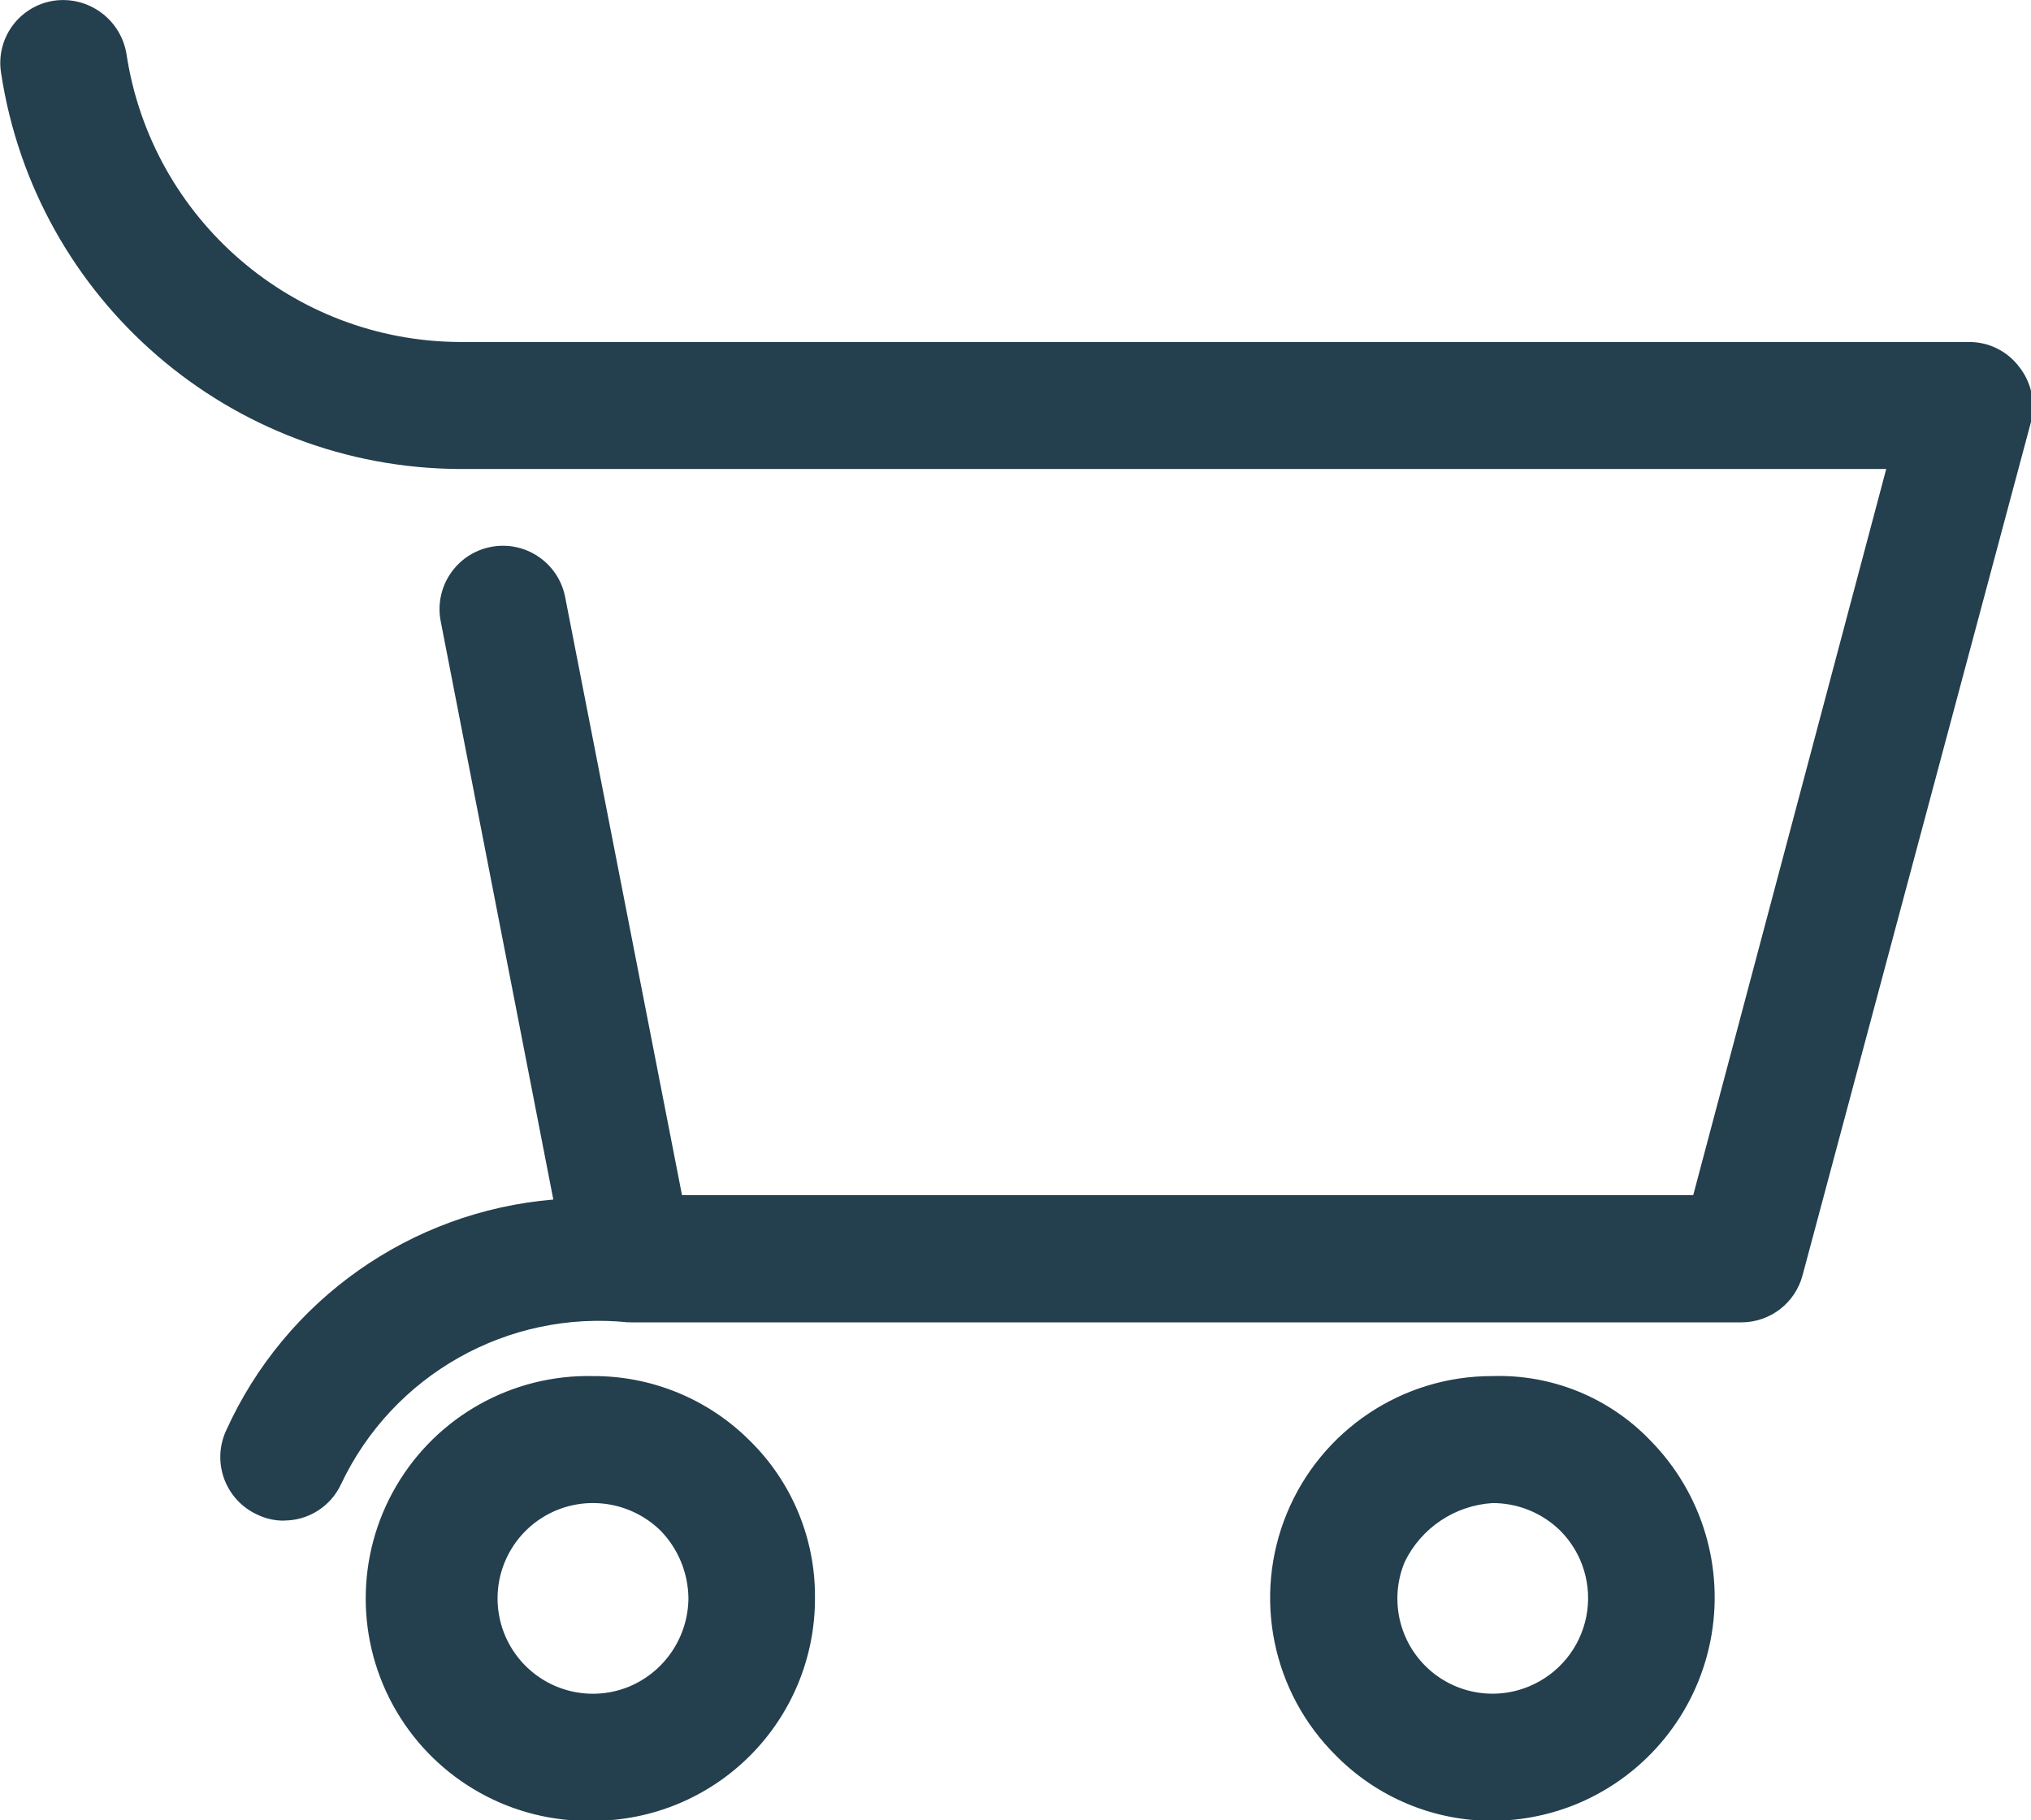
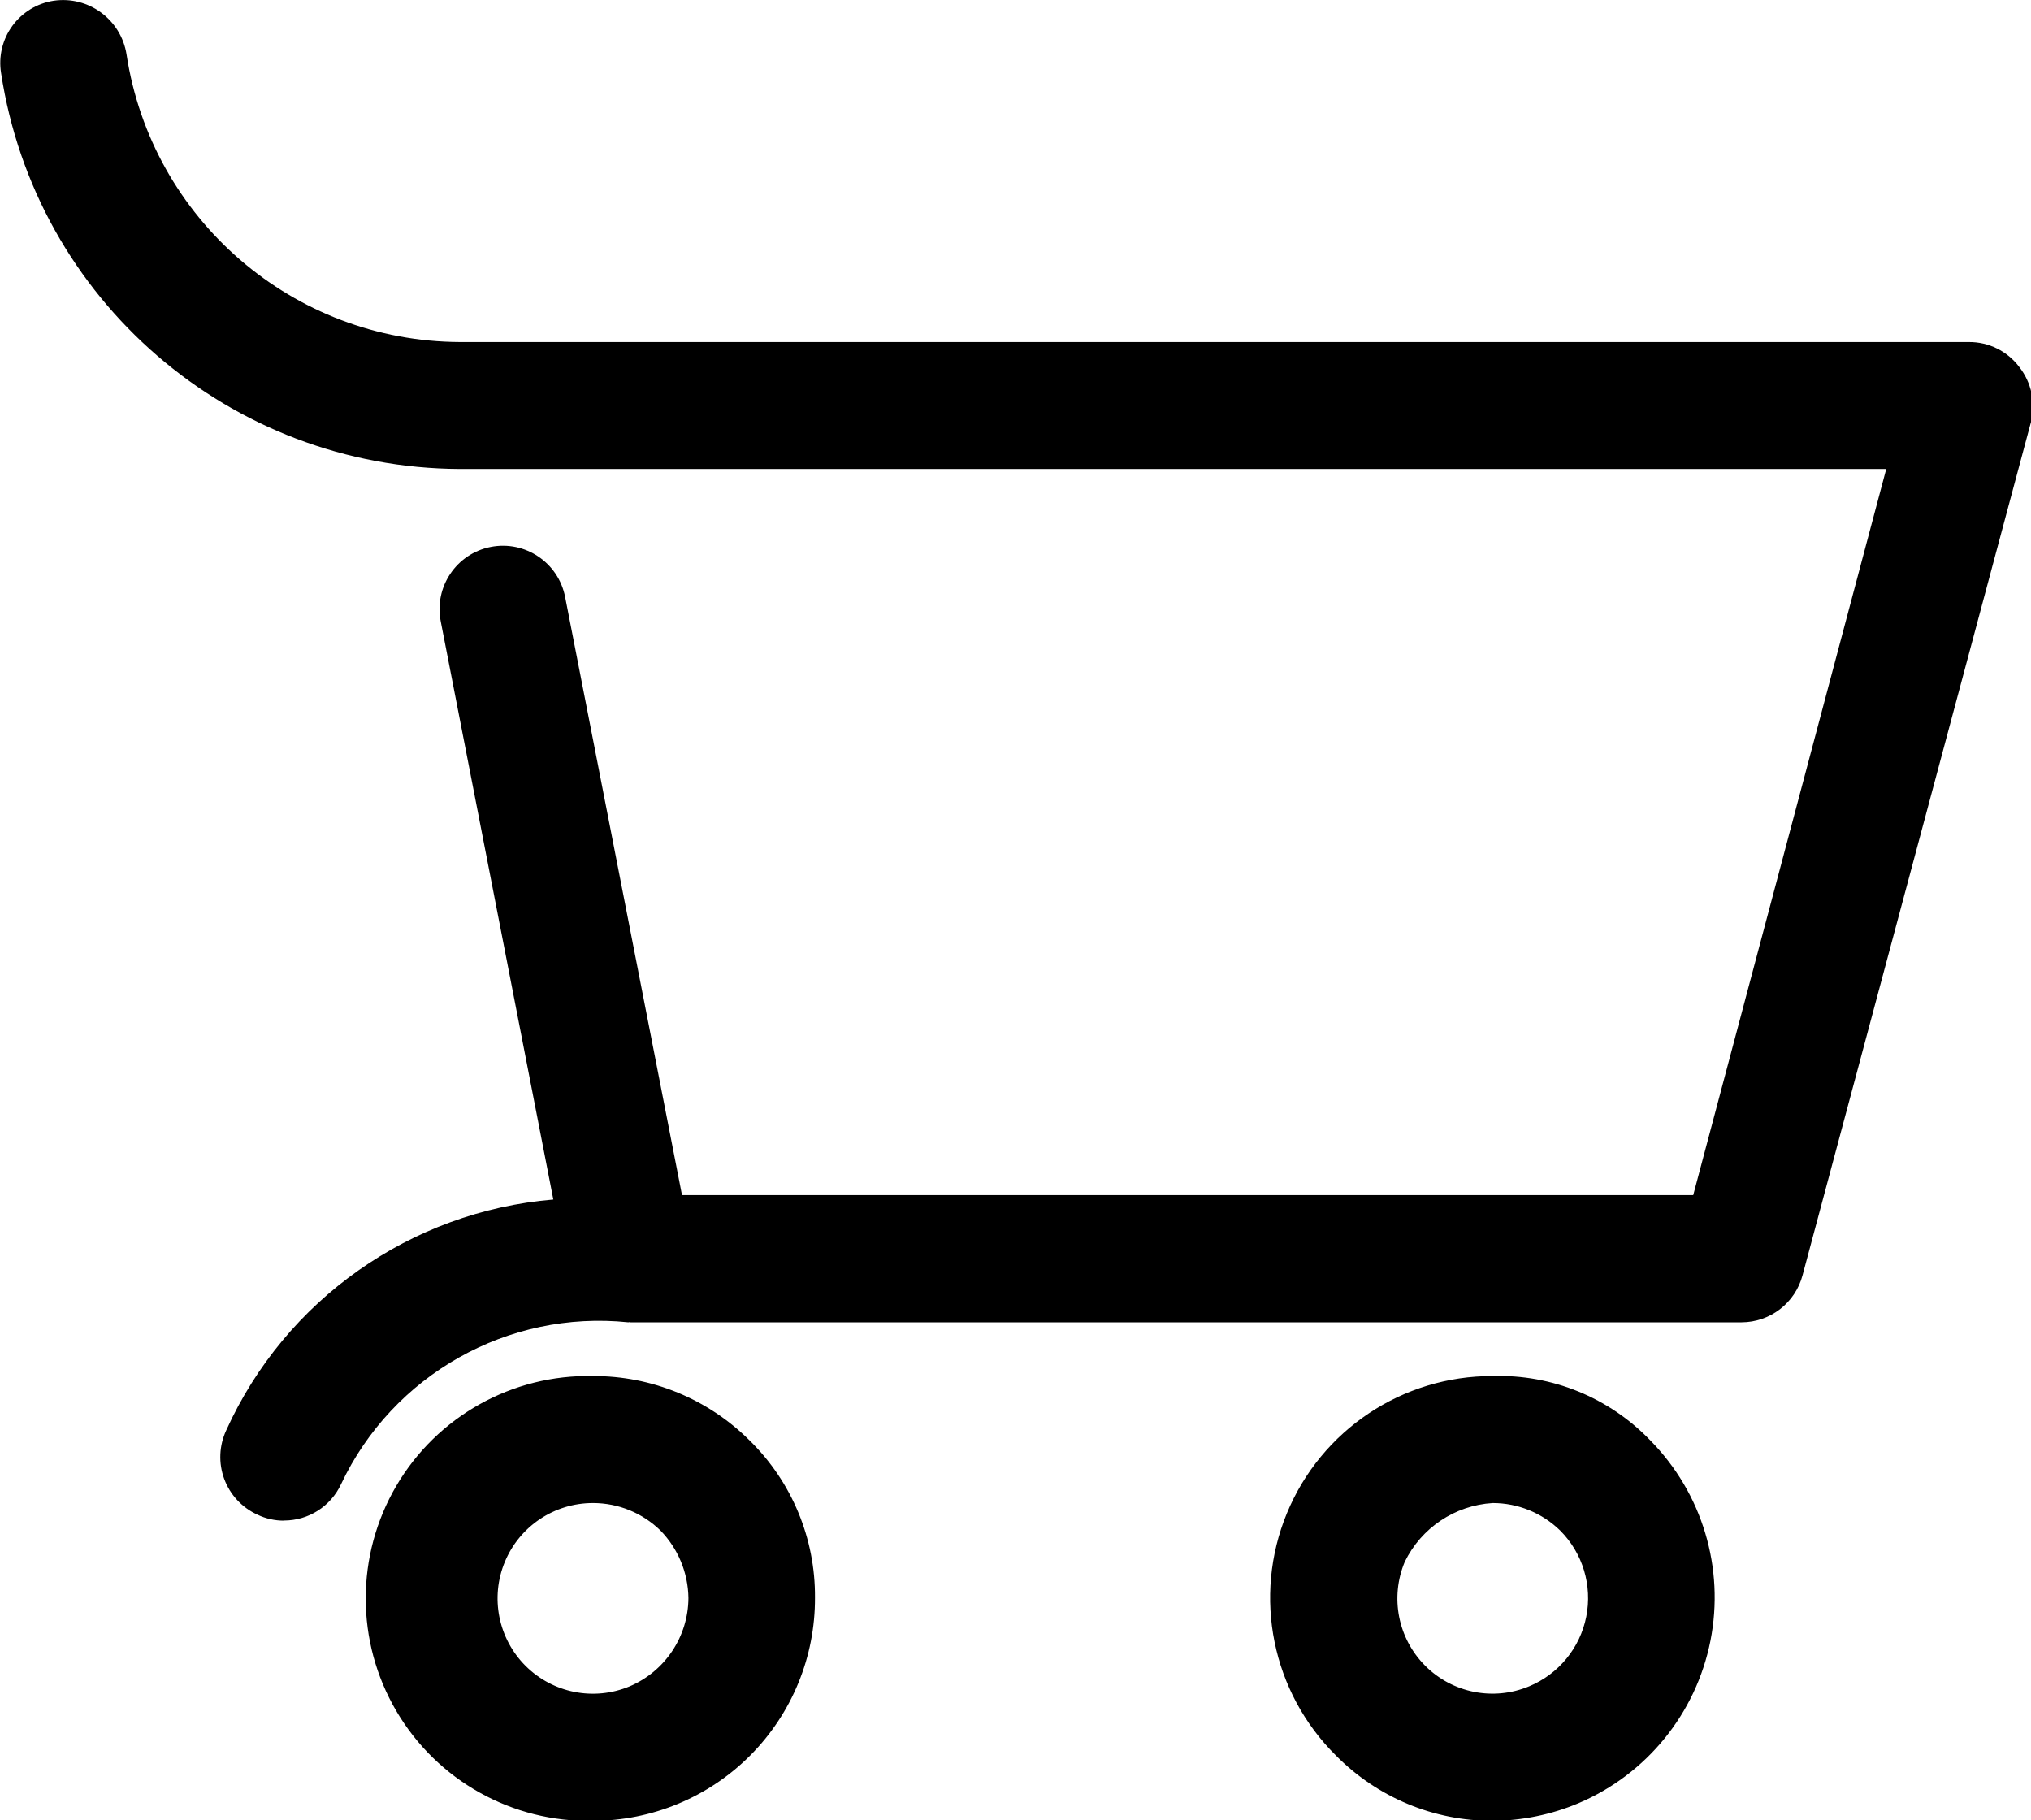
<svg xmlns="http://www.w3.org/2000/svg" width="18.94" height="16.969">
-   <path d="M5.53 16.978a2.074 2.074 0 110-4.147 2.056 2.056 0 011.46.6 2.03 2.03 0 01.61 1.466 2.071 2.071 0 01-2.07 2.081zm0-2.963a.889.889 0 10.34 1.71.9.9 0 00.55-.824.92.92 0 00-.26-.629.9.9 0 00-.63-.257zm8.39 2.963a2.045 2.045 0 01-1.46-.607 2.068 2.068 0 011.46-3.54 1.953 1.953 0 011.47.6 2.085 2.085 0 01-.67 3.383 2.093 2.093 0 01-.8.164zm0-2.963a.978.978 0 00-.82.548.887.887 0 001.16 1.161.891.891 0 00.29-1.452.9.9 0 00-.63-.257zm-11.27.164a.562.562 0 01-.25-.056.59.59 0 01-.29-.787 3.686 3.686 0 013.05-2.151L4.11 5.794a.591.591 0 111.16-.228l1.09 5.578h9.43l1.8-6.771H4.29A4.346 4.346 0 01.01.68.587.587 0 01.5.007a.6.6 0 01.68.5 3.159 3.159 0 003.11 2.682h14.07a.582.582 0 01.47.232.594.594 0 01.11.513l-2.13 7.956a.59.59 0 01-.57.44H5.88a.03.03 0 00-.02 0 2.66 2.66 0 00-2.68 1.51.586.586 0 01-.53.338z" fill="#243f4d" fill-rule="evenodd" />
+   <path d="M5.53 16.978a2.074 2.074 0 110-4.147 2.056 2.056 0 011.46.6 2.03 2.03 0 01.61 1.466 2.071 2.071 0 01-2.07 2.081zm0-2.963a.889.889 0 10.34 1.71.9.9 0 00.55-.824.92.92 0 00-.26-.629.9.9 0 00-.63-.257zm8.39 2.963a2.045 2.045 0 01-1.46-.607 2.068 2.068 0 011.46-3.54 1.953 1.953 0 011.47.6 2.085 2.085 0 01-.67 3.383 2.093 2.093 0 01-.8.164zm0-2.963a.978.978 0 00-.82.548.887.887 0 001.16 1.161.891.891 0 00.29-1.452.9.9 0 00-.63-.257zm-11.27.164a.562.562 0 01-.25-.056.59.59 0 01-.29-.787 3.686 3.686 0 013.05-2.151L4.11 5.794a.591.591 0 111.16-.228l1.09 5.578h9.43l1.8-6.771H4.29A4.346 4.346 0 01.01.68.587.587 0 01.5.007a.6.6 0 01.68.5 3.159 3.159 0 003.11 2.682h14.07a.582.582 0 01.47.232.594.594 0 01.11.513l-2.13 7.956a.59.59 0 01-.57.44H5.88a.03.03 0 00-.02 0 2.66 2.66 0 00-2.68 1.51.586.586 0 01-.53.338z" />
</svg>
